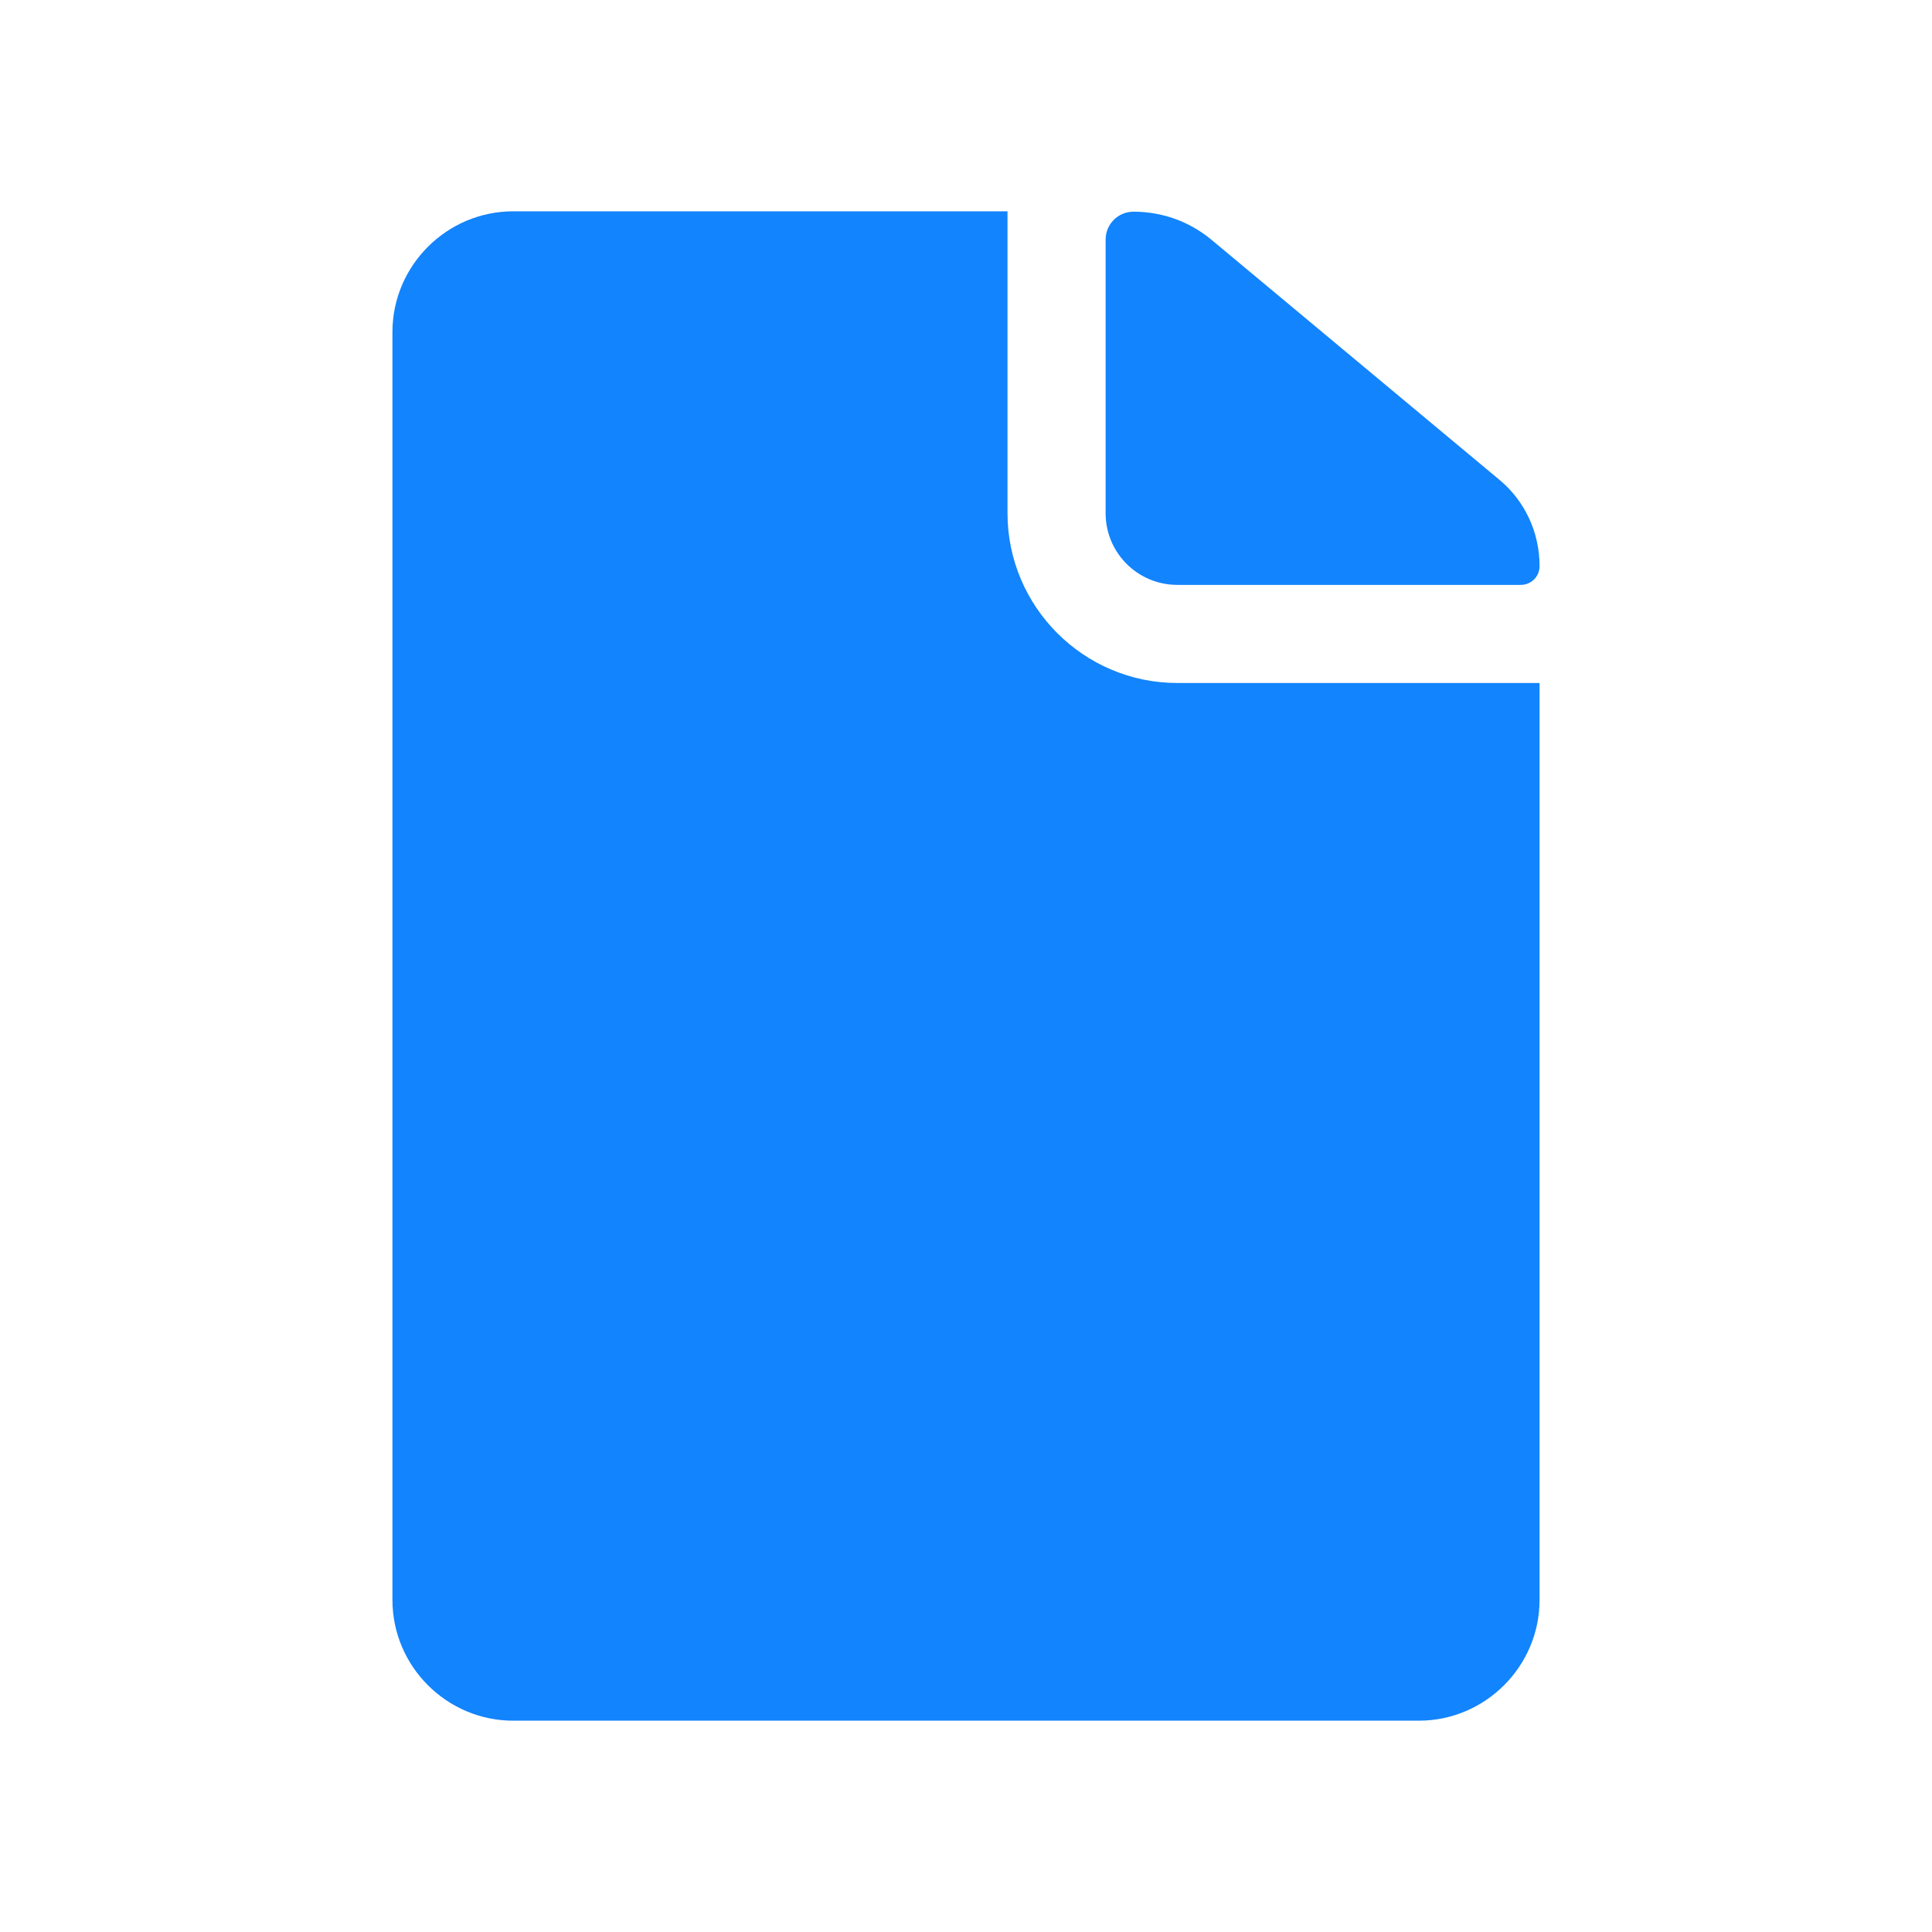
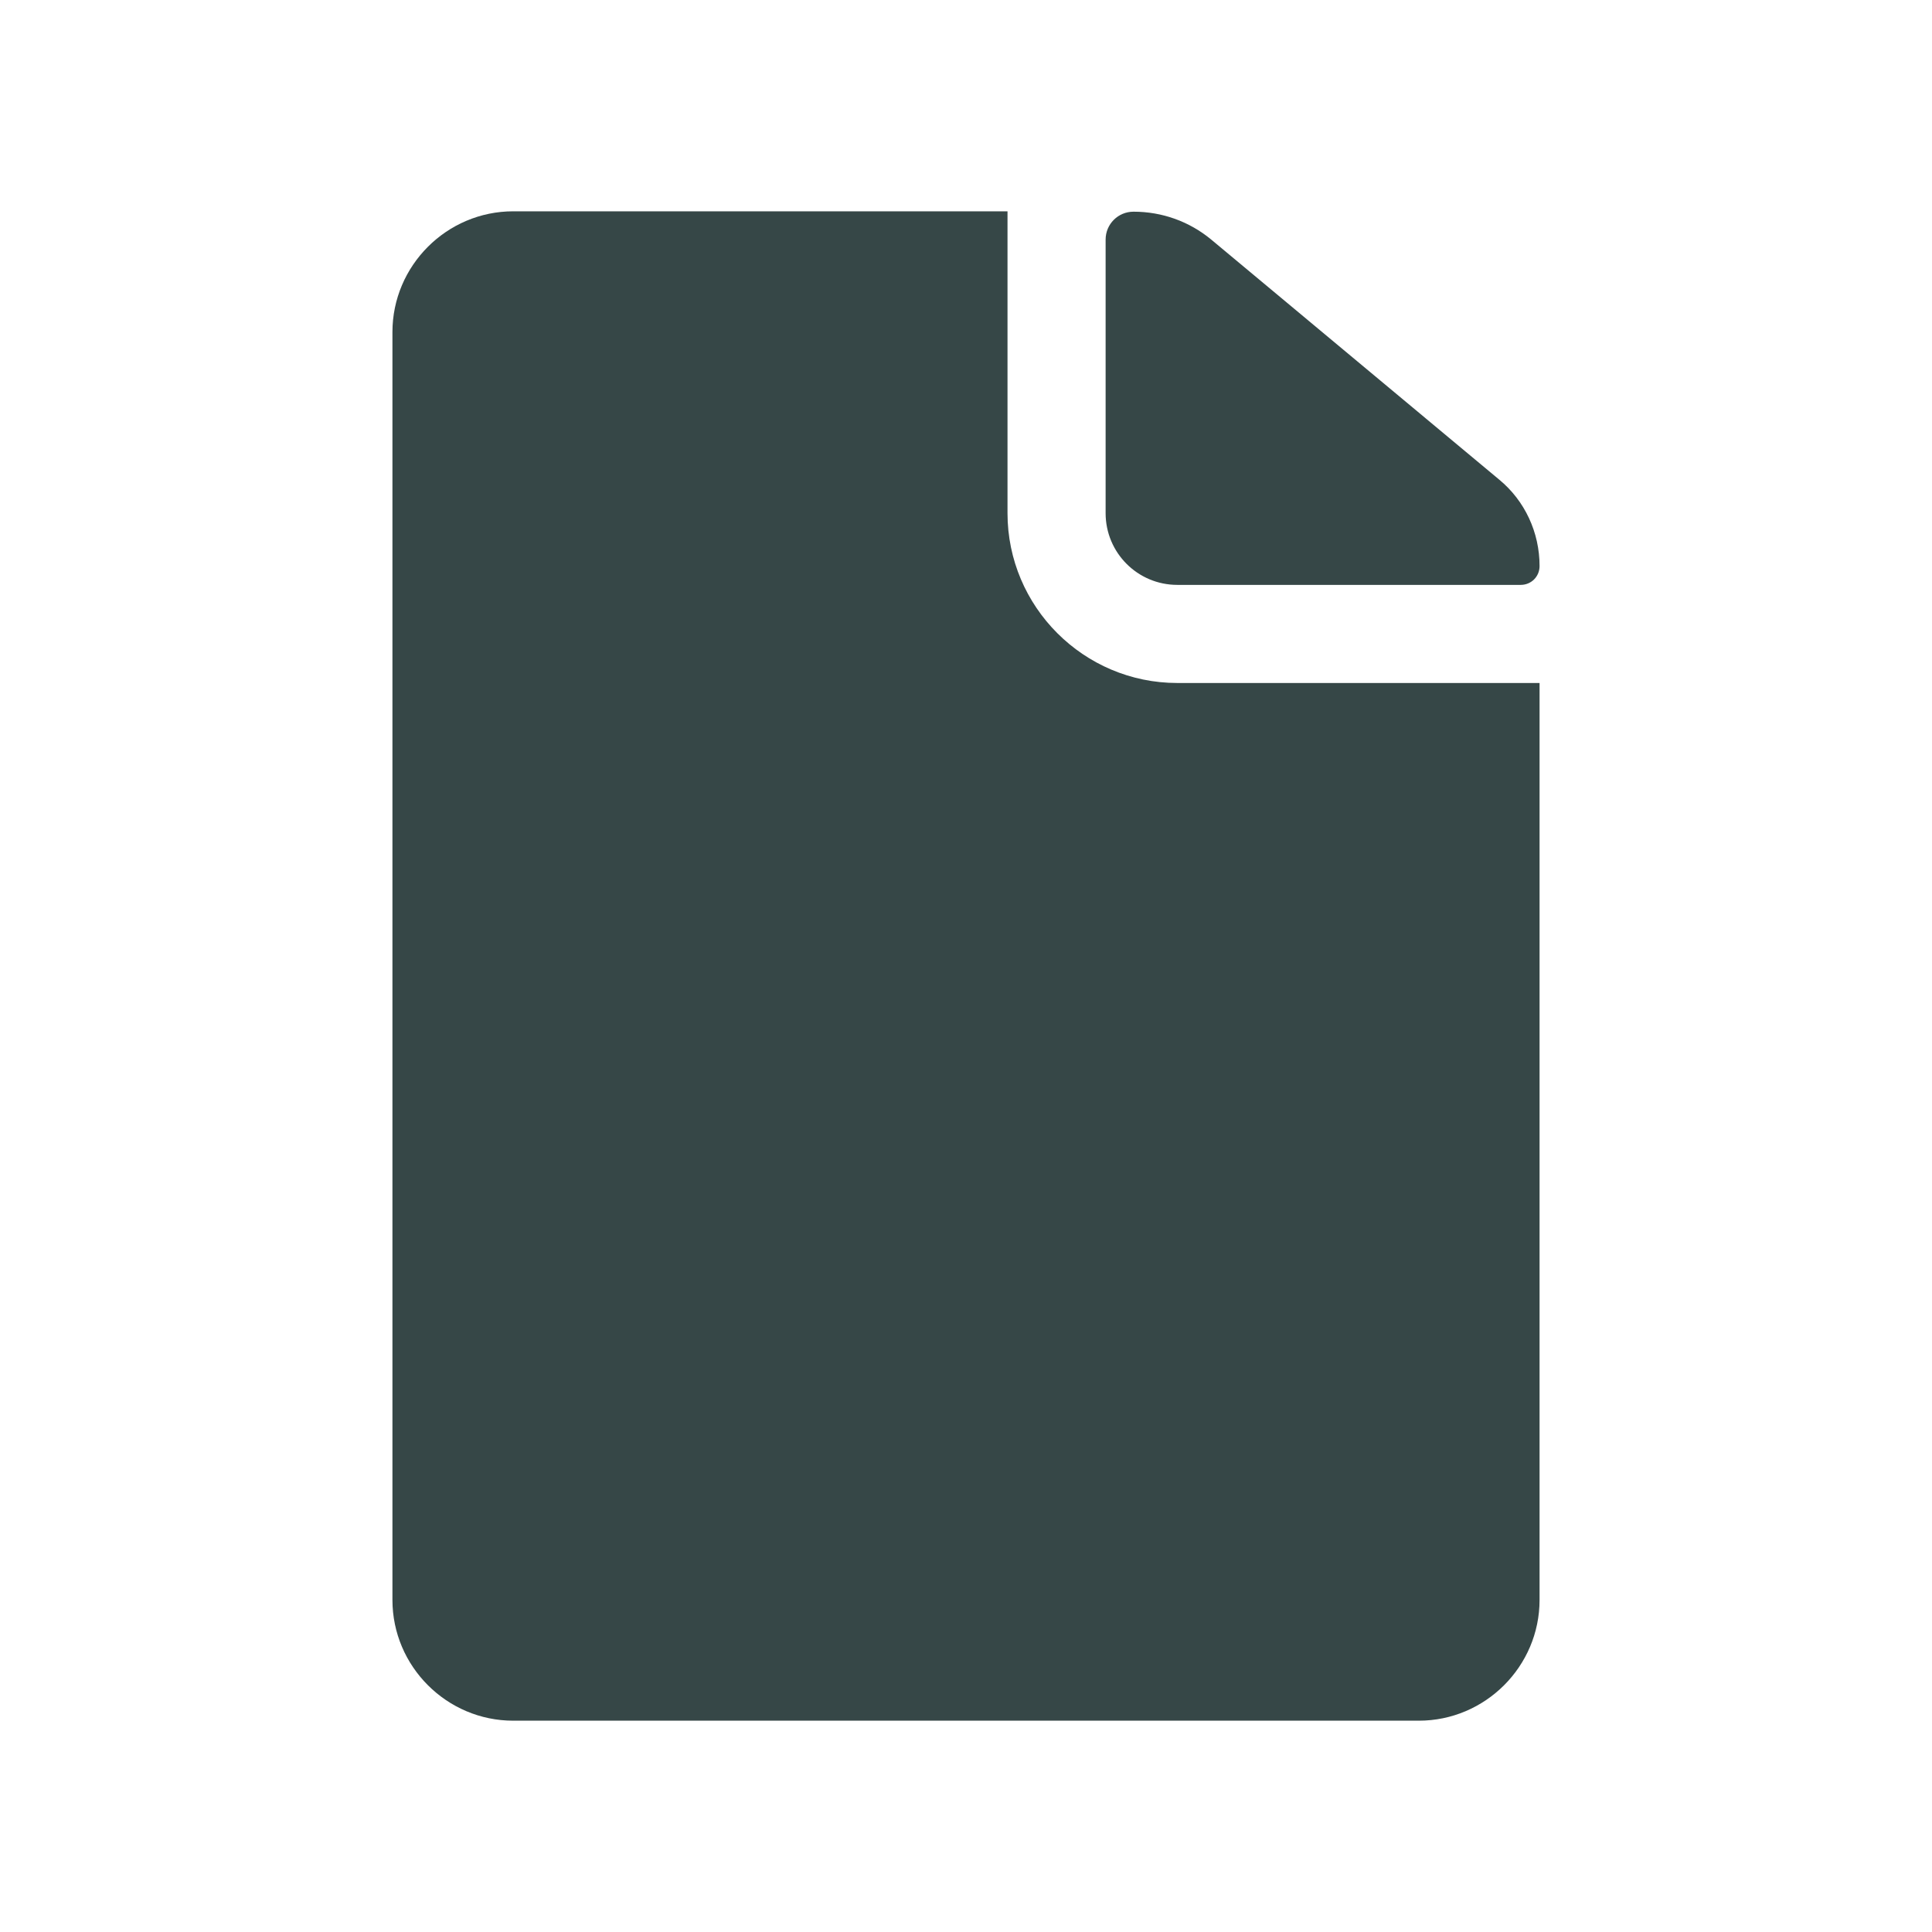
- <svg xmlns="http://www.w3.org/2000/svg" class="svg-icon" style="width: 1em; height: 1em;vertical-align: middle;fill:#1284fd;overflow: hidden;" viewBox="0 0 1024 1024" version="1.1">
+ <svg xmlns="http://www.w3.org/2000/svg" class="svg-icon" style="width: 1em; height: 1em;vertical-align: middle;fill:#364747;overflow: hidden;" viewBox="0 0 1024 1024" version="1.1">
  <path d="M624 310h182c5.6 0 10-4.4 10-10 0-17.8-7.8-34.6-21.4-45.8L642 127c-11.6-9.6-26-14.8-41.2-14.8-8.2 0-14.8 6.6-14.8 14.8V272c0 21 17 38 38 38z" />
  <path d="M534 272V112H272c-35.2 0-64 28.8-64 64v672c0 35.2 28.8 64 64 64h480c35.2 0 64-28.8 64-64V362h-192c-49.6 0-90-40.4-90-90z" />
</svg>
